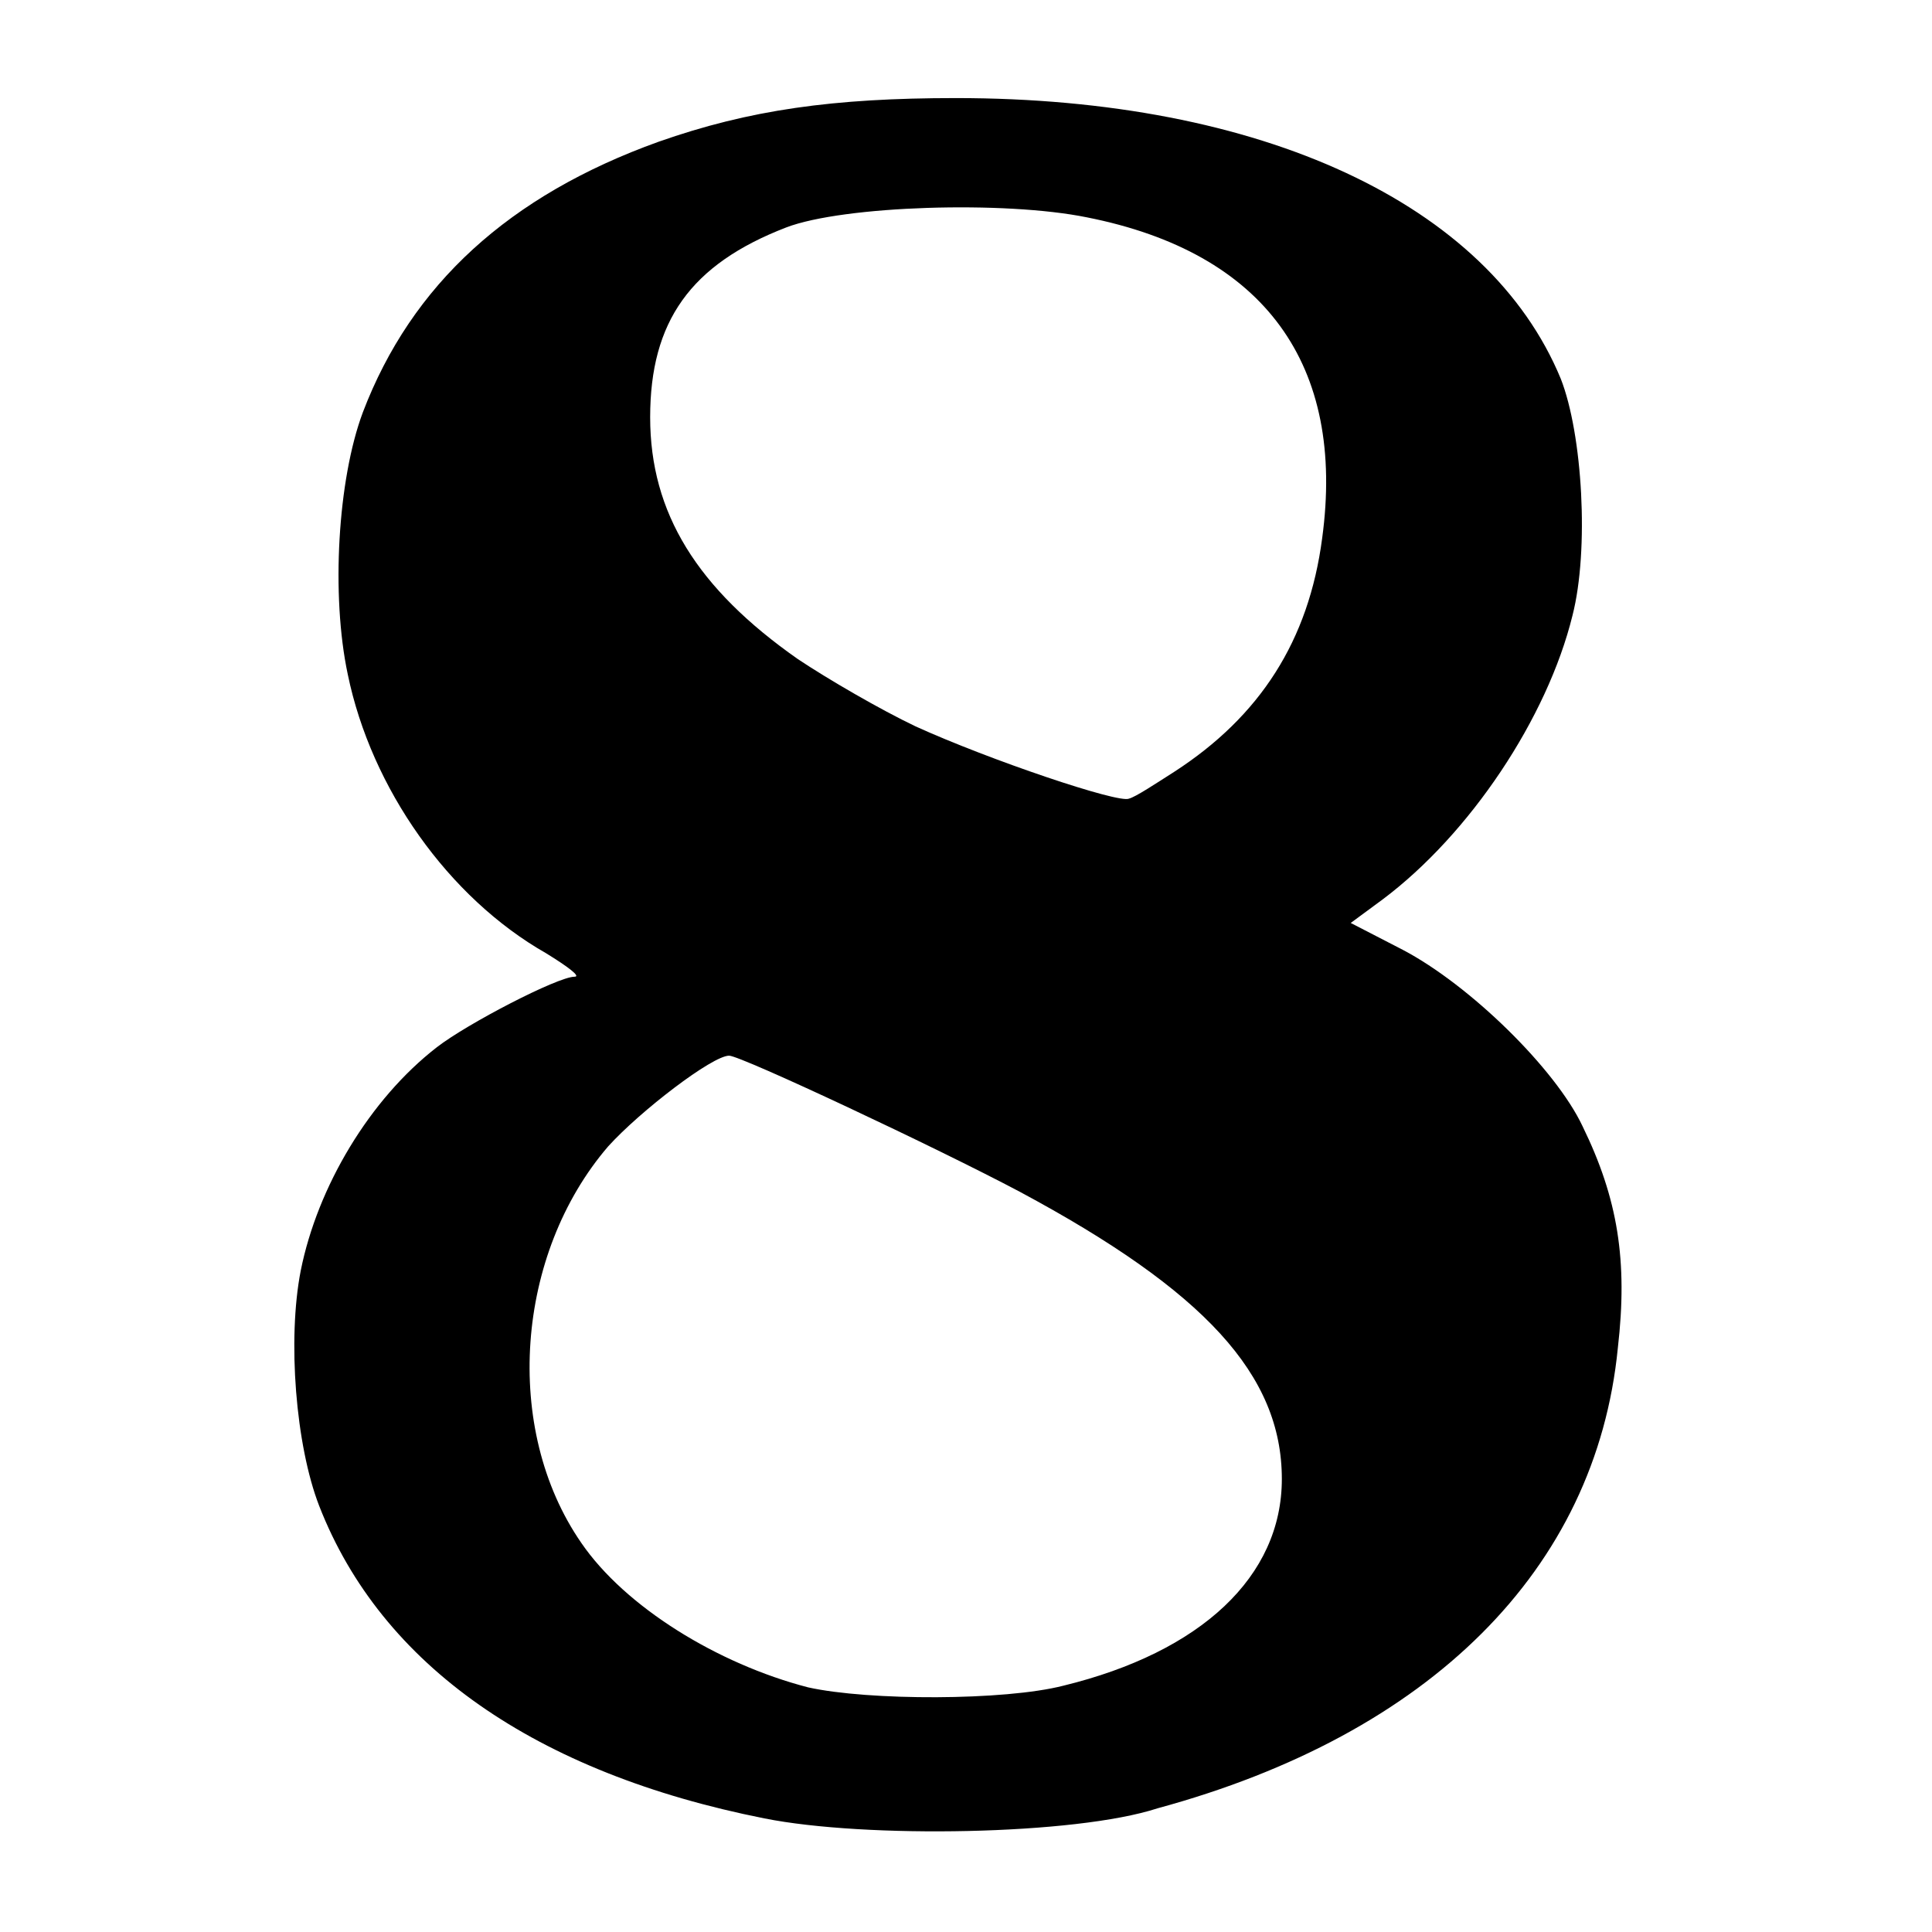
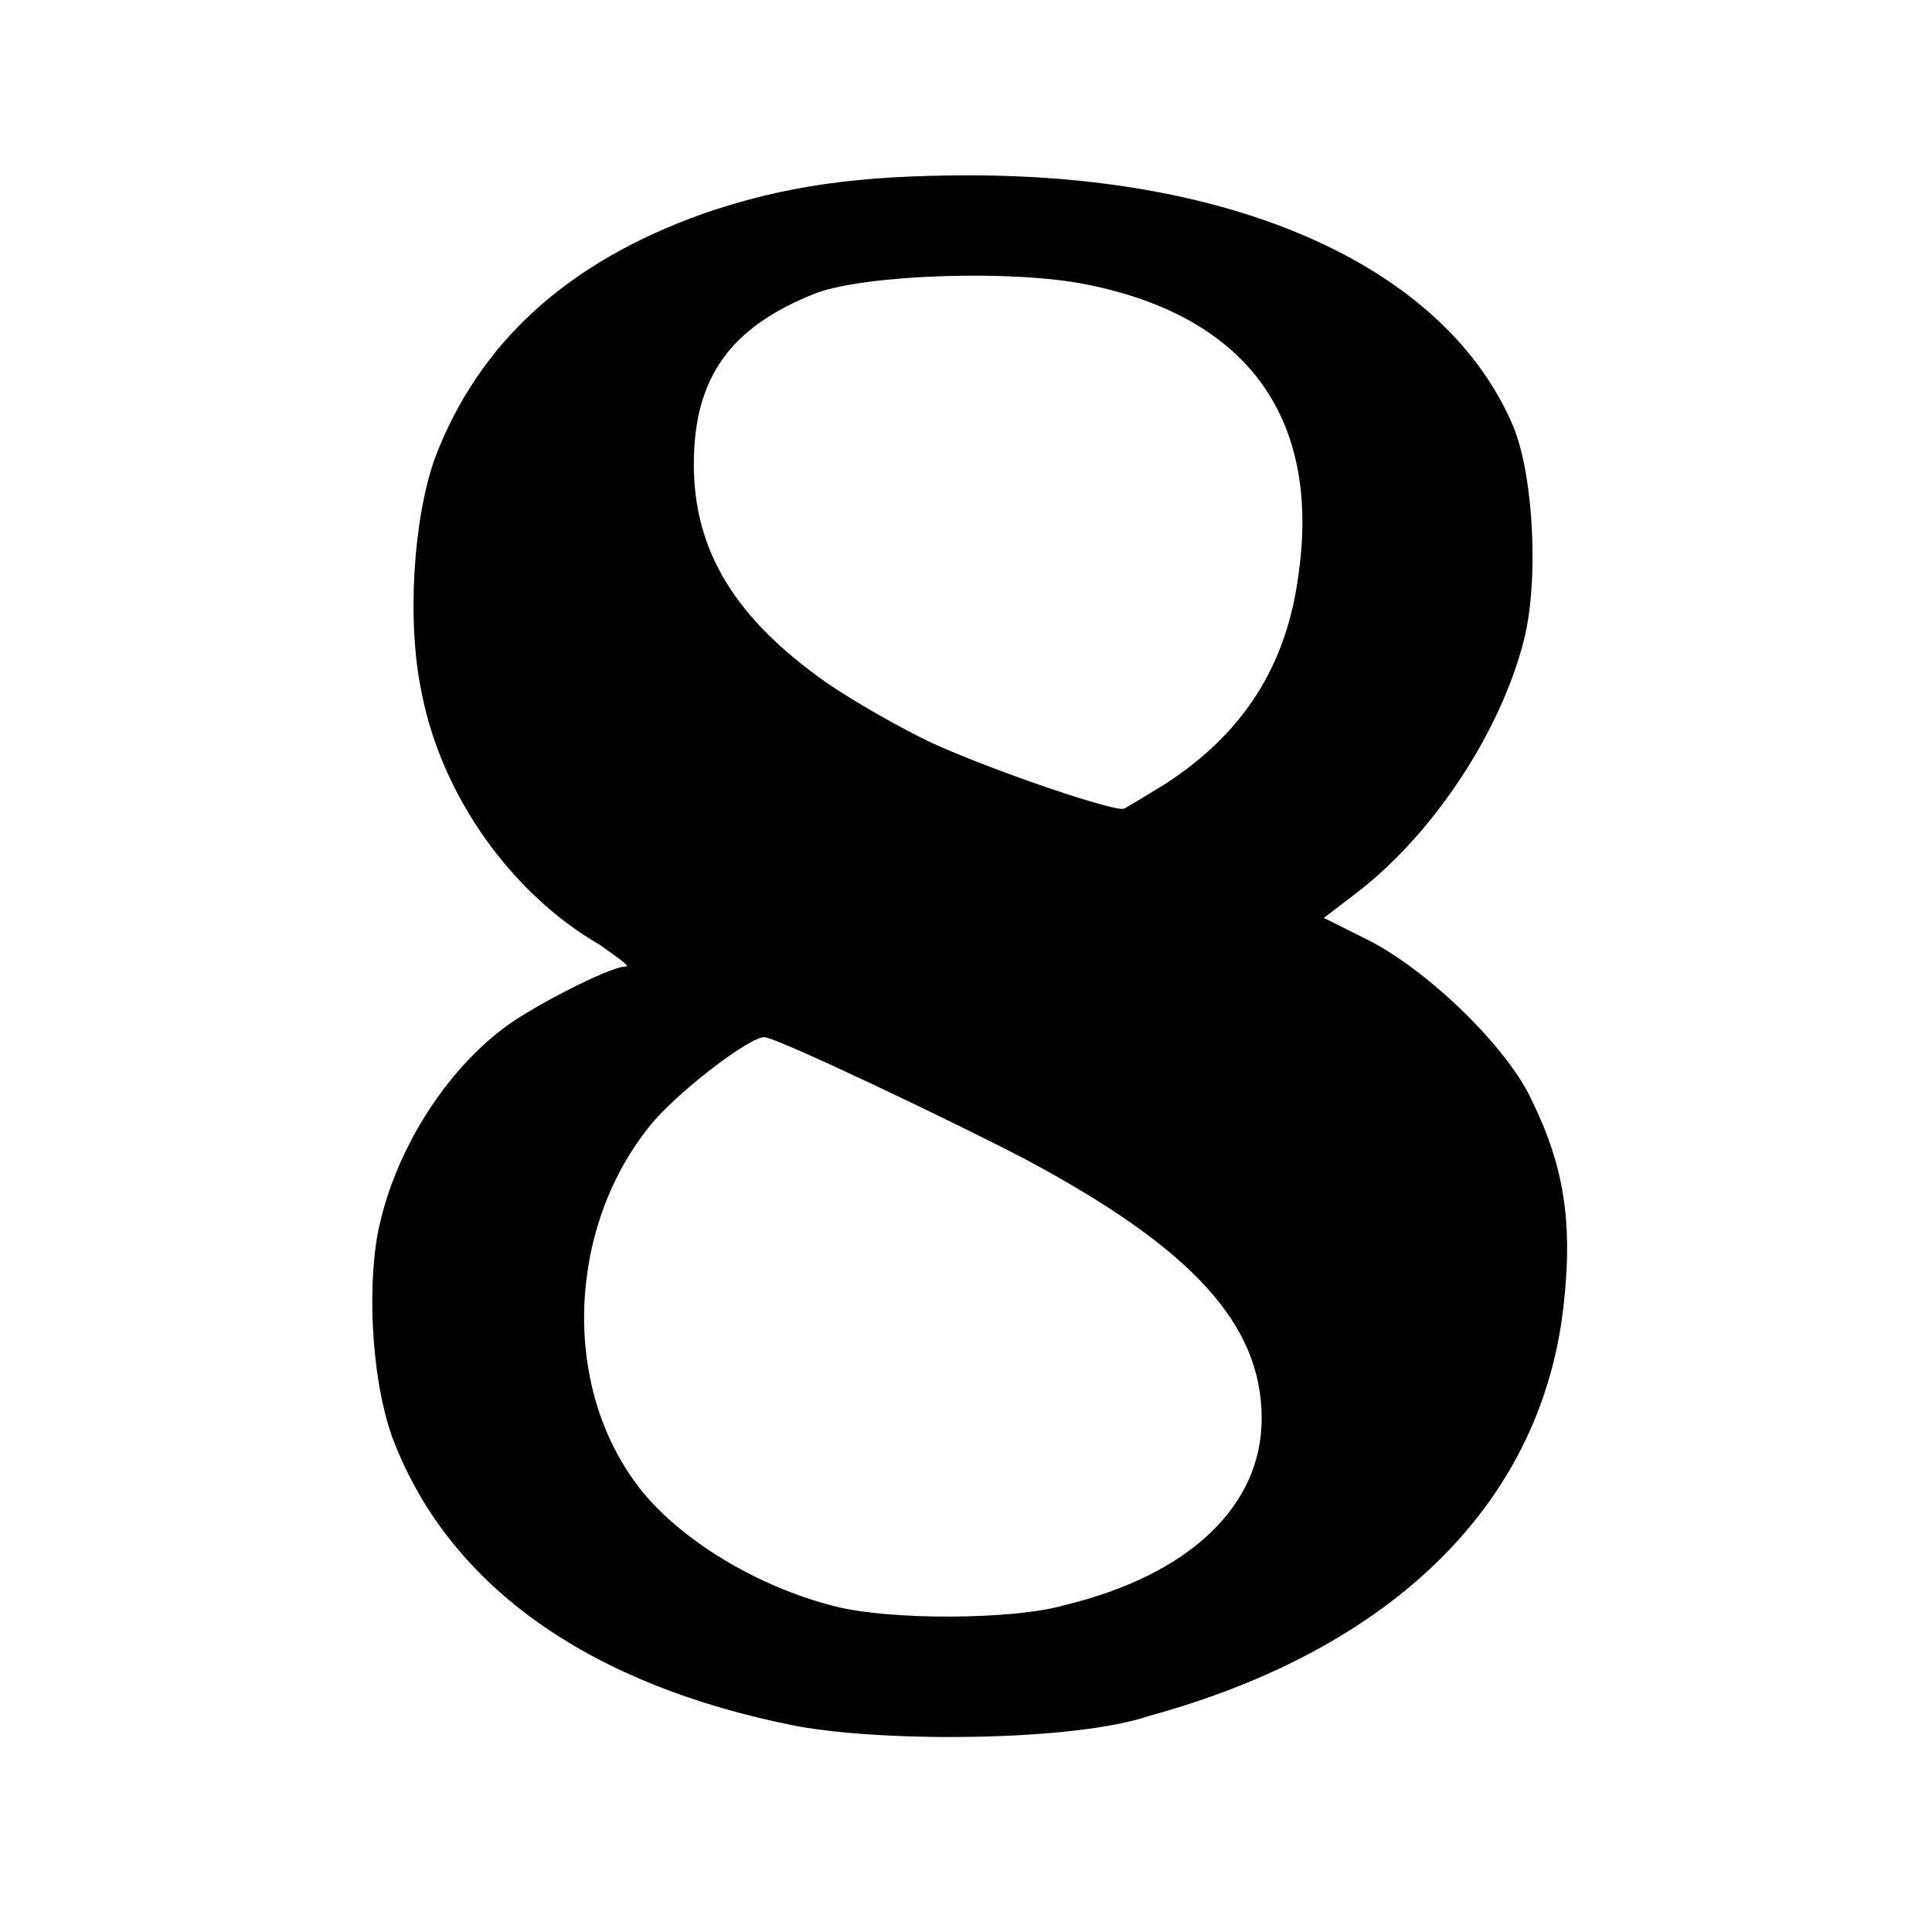
<svg xmlns="http://www.w3.org/2000/svg" version="1.1" id="svg3527" x="0px" y="0px" viewBox="0 0 115 115" style="enable-background:new 0 0 115 115;" xml:space="preserve">
  <g id="layer1" transform="translate(-334,-510.8622)">
-     <path id="path3703" d="M379.5,619.1c-13.6-2.7-22.8-9.1-26.5-18.6c-1.4-3.6-1.9-9.9-1.1-14c1-5,4.1-10.2,8.1-13.3   c1.8-1.4,7.2-4.2,8.2-4.2c0.4,0-0.4-0.6-1.7-1.4c-5.8-3.3-10.4-9.8-11.8-16.6c-1-4.7-0.6-11.6,0.9-15.6c2.9-7.6,8.7-12.9,17.6-16.1   c5.4-1.9,10.4-2.6,17.7-2.6c18.2,0,31.7,6.3,36,16.7c1.3,3.3,1.7,10.2,0.7,14.1c-1.5,6.1-6.1,13-11.3,16.9l-1.9,1.4l3.1,1.6   c4,2.1,9.1,7.1,10.7,10.5c2.1,4.3,2.7,8,2.1,13.2c-1.3,13.2-11.2,23-27.4,27.4C398,620.1,385.5,620.3,379.5,619.1z M397.3,611.2   c8.2-2,13-6.5,13-12.3c0-6.2-4.6-11.2-15.6-17.1c-4.9-2.6-16.6-8.1-17.3-8.1c-1,0-5.3,3.3-7.2,5.4c-5.5,6.4-6.3,16.8-1.6,23.6   c2.6,3.8,8.1,7.2,13.5,8.6C385.7,612.1,393.8,612.1,397.3,611.2z M403.9,556.8c5.1-3.3,8-7.8,8.8-13.9c1.4-10.3-3.4-17-14-19.1   c-4.9-1-14.5-0.7-17.9,0.6c-5.7,2.2-8.1,5.6-8.1,11.3s2.8,10.2,8.8,14.4c1.8,1.2,4.9,3,7,4c4.4,2,12.1,4.6,12.7,4.3   C401.6,558.3,402.8,557.5,403.9,556.8z M468.4,426h12.9" />
+     <path id="path3703" d="M381.4,613.6c-12.2-2.4-20.5-8.2-23.9-16.8c-1.3-3.2-1.7-8.9-1-12.6c0.9-4.5,3.7-9.2,7.3-12   c1.6-1.3,6.5-3.8,7.4-3.8c0.4,0-0.4-0.5-1.5-1.3c-5.2-3-9.4-8.8-10.6-15c-0.9-4.2-0.5-10.4,0.8-14c2.6-6.8,7.8-11.6,15.9-14.5   c4.9-1.7,9.4-2.3,15.9-2.3c16.4,0,28.5,5.7,32.4,15c1.2,3,1.5,9.2,0.6,12.7c-1.4,5.5-5.5,11.7-10.2,15.2l-1.7,1.3l2.8,1.4   c3.6,1.9,8.2,6.4,9.6,9.5c1.9,3.9,2.4,7.2,1.9,11.9c-1.2,11.9-10.1,20.7-24.7,24.7C398,614.5,386.8,614.6,381.4,613.6z    M397.4,606.4c7.4-1.8,11.7-5.9,11.7-11.1c0-5.6-4.1-10.1-14-15.4c-4.4-2.3-14.9-7.3-15.6-7.3c-0.9,0-4.8,3-6.5,4.9   c-5,5.8-5.7,15.1-1.4,21.3c2.3,3.4,7.3,6.5,12.2,7.7C387,607.3,394.3,607.3,397.4,606.4z M403.4,557.5c4.6-3,7.2-7,7.9-12.5   c1.3-9.3-3.1-15.3-12.6-17.2c-4.4-0.9-13.1-0.6-16.1,0.5c-5.1,2-7.3,5-7.3,10.2s2.5,9.2,7.9,13c1.6,1.1,4.4,2.7,6.3,3.6   c4,1.8,10.9,4.1,11.4,3.9C401.3,558.8,402.4,558.1,403.4,557.5z M461.5,439.7h11.6" />
  </g>
</svg>
